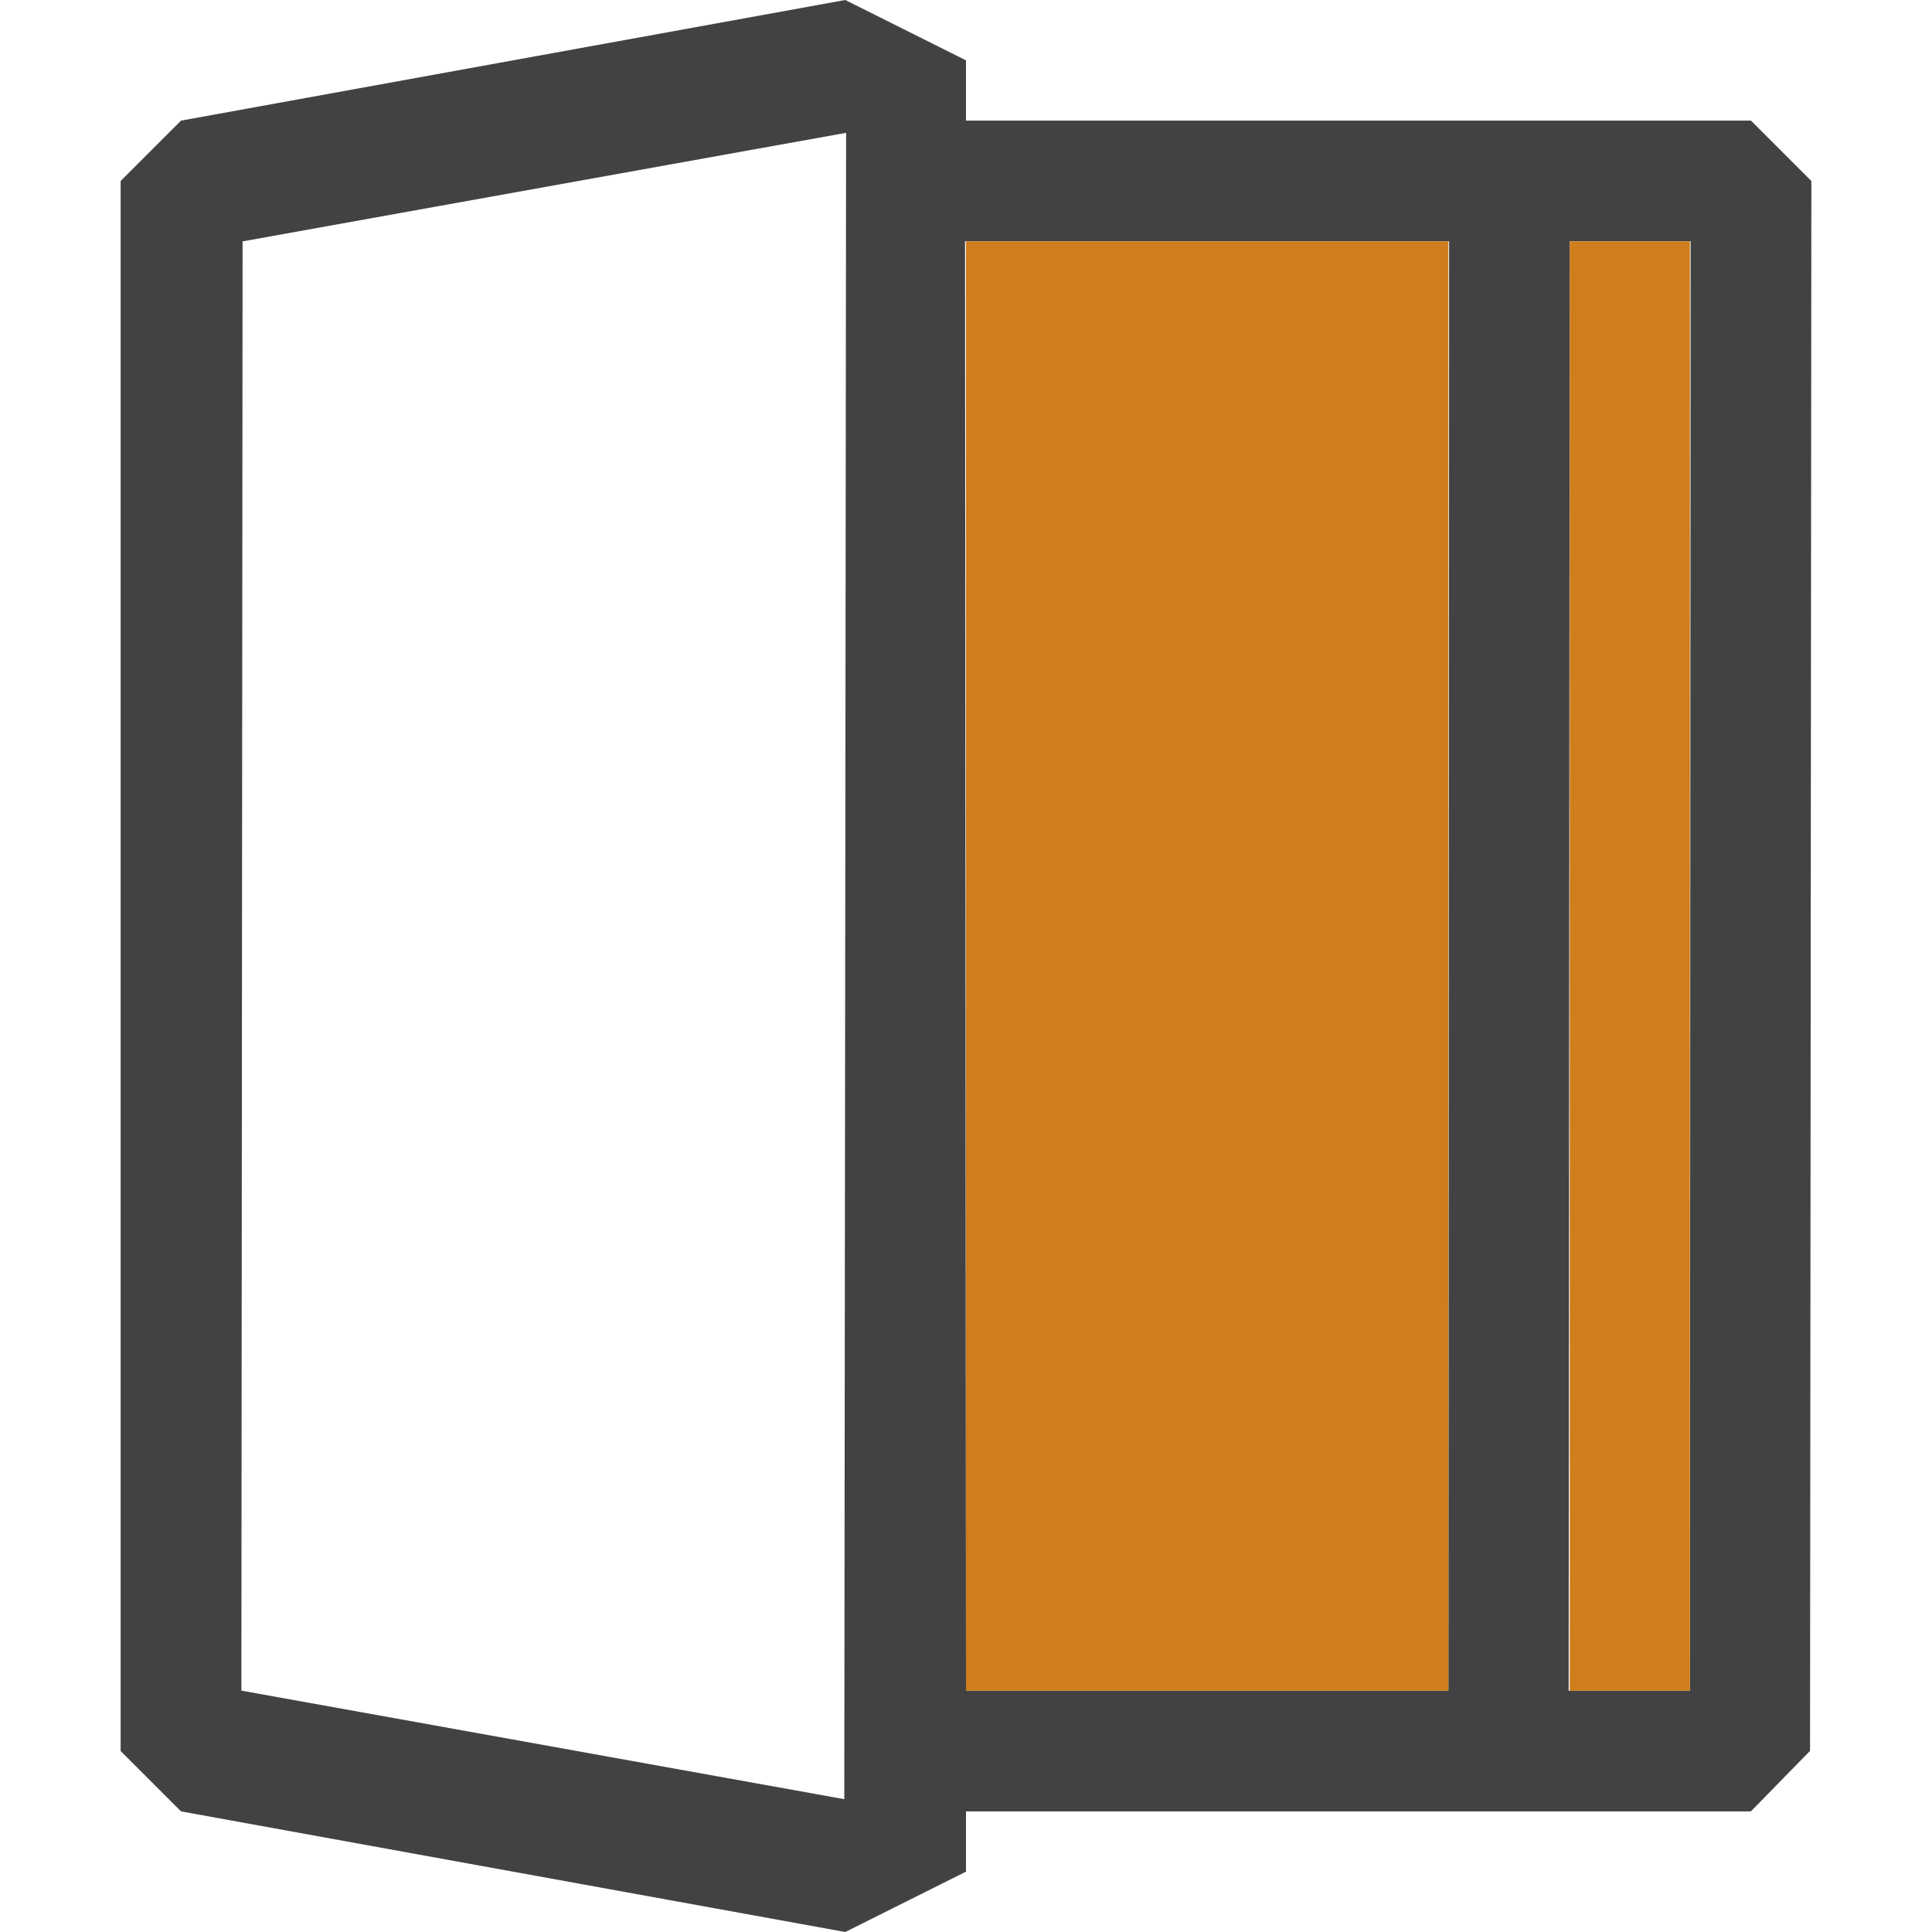
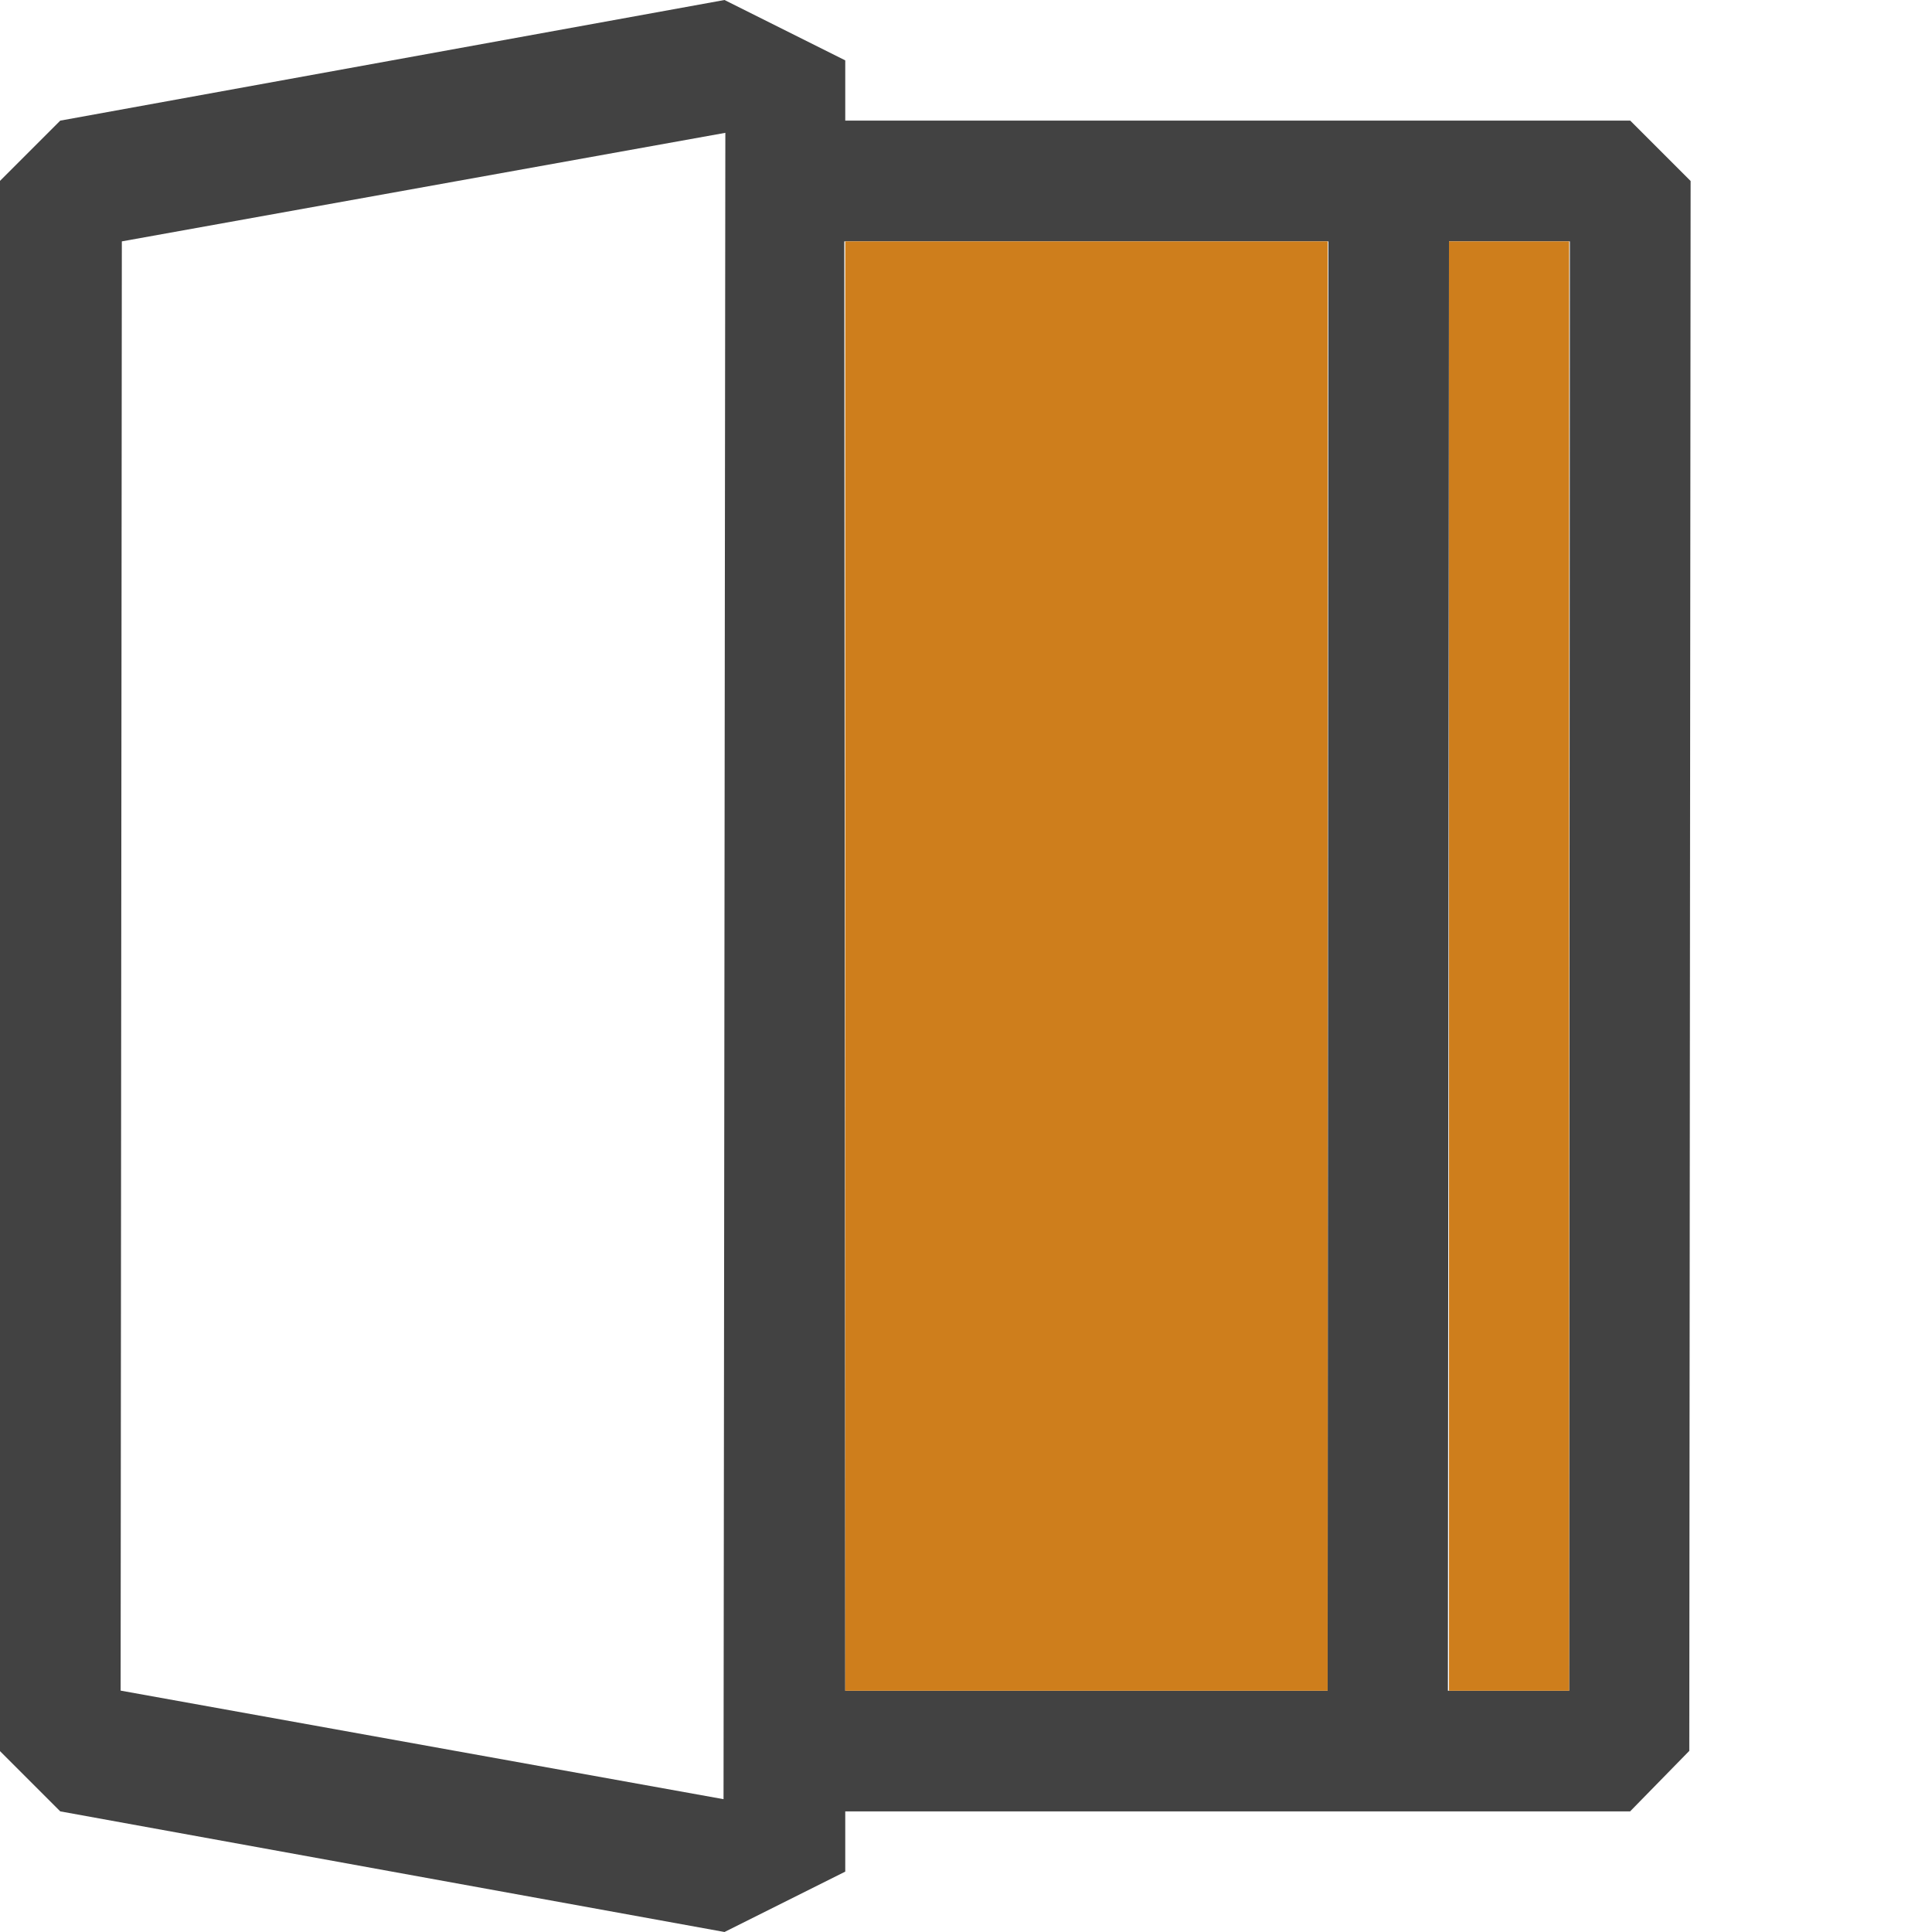
<svg xmlns="http://www.w3.org/2000/svg" width="16px" height="16px" viewBox="0 0 16 16" version="1.1" xml:space="preserve" style="fill-rule:evenodd;clip-rule:evenodd;stroke-linejoin:round;stroke-miterlimit:2;">
-   <path d="M14.5,15.001L8,15.001L8,15.5L7,16L1.499,15.001L0.999,14.501L0.999,1.499L1.499,0.999L7,0L8,0.5L8,0.999L14.501,0.999L15.001,1.499L14.99,14.5L14.5,15.001ZM6.992,14.9L7.007,1.1L2.009,1.999L1.999,14.001L6.992,14.9ZM13,1.999L14.001,1.999L13.995,14.002L12.991,14.002L13,1.999ZM12.001,1.999L7.992,1.999L8,14.002L11.995,14.002L12.001,1.999Z" style="fill:rgb(66,66,66);" />
-   <path d="M11.995,1.999L8,1.999L8,14.002L11.995,14.002L11.995,1.999ZM13.995,1.999L13,1.999L13,14.002L13.995,14.002L13.995,1.999Z" style="fill:rgb(206,126,28);" />
+   <g transform="matrix(1,0,0,1,-1,0)">
+     <path d="M14.5,15.001L8,15.001L8,15.5L7,16L1.499,15.001L0.999,14.501L0.999,1.499L1.499,0.999L7,0L8,0.5L8,0.999L14.501,0.999L15.001,1.499L14.99,14.5L14.5,15.001ZM6.992,14.9L7.007,1.1L2.009,1.999L1.999,14.001L6.992,14.9ZM13,1.999L14.001,1.999L13.995,14.002L12.991,14.002L13,1.999ZM12.001,1.999L7.992,1.999L8,14.002L11.995,14.002L12.001,1.999Z" style="fill:rgb(66,66,66);" />
+   </g>
+   <g transform="matrix(1,0,0,1,-1,0)">
+     <path d="M11.995,1.999L8,1.999L8,14.002L11.995,14.002L11.995,1.999ZM13.995,1.999L13,1.999L13,14.002L13.995,14.002L13.995,1.999Z" style="fill:rgb(206,126,28);" />
+   </g>
</svg>
